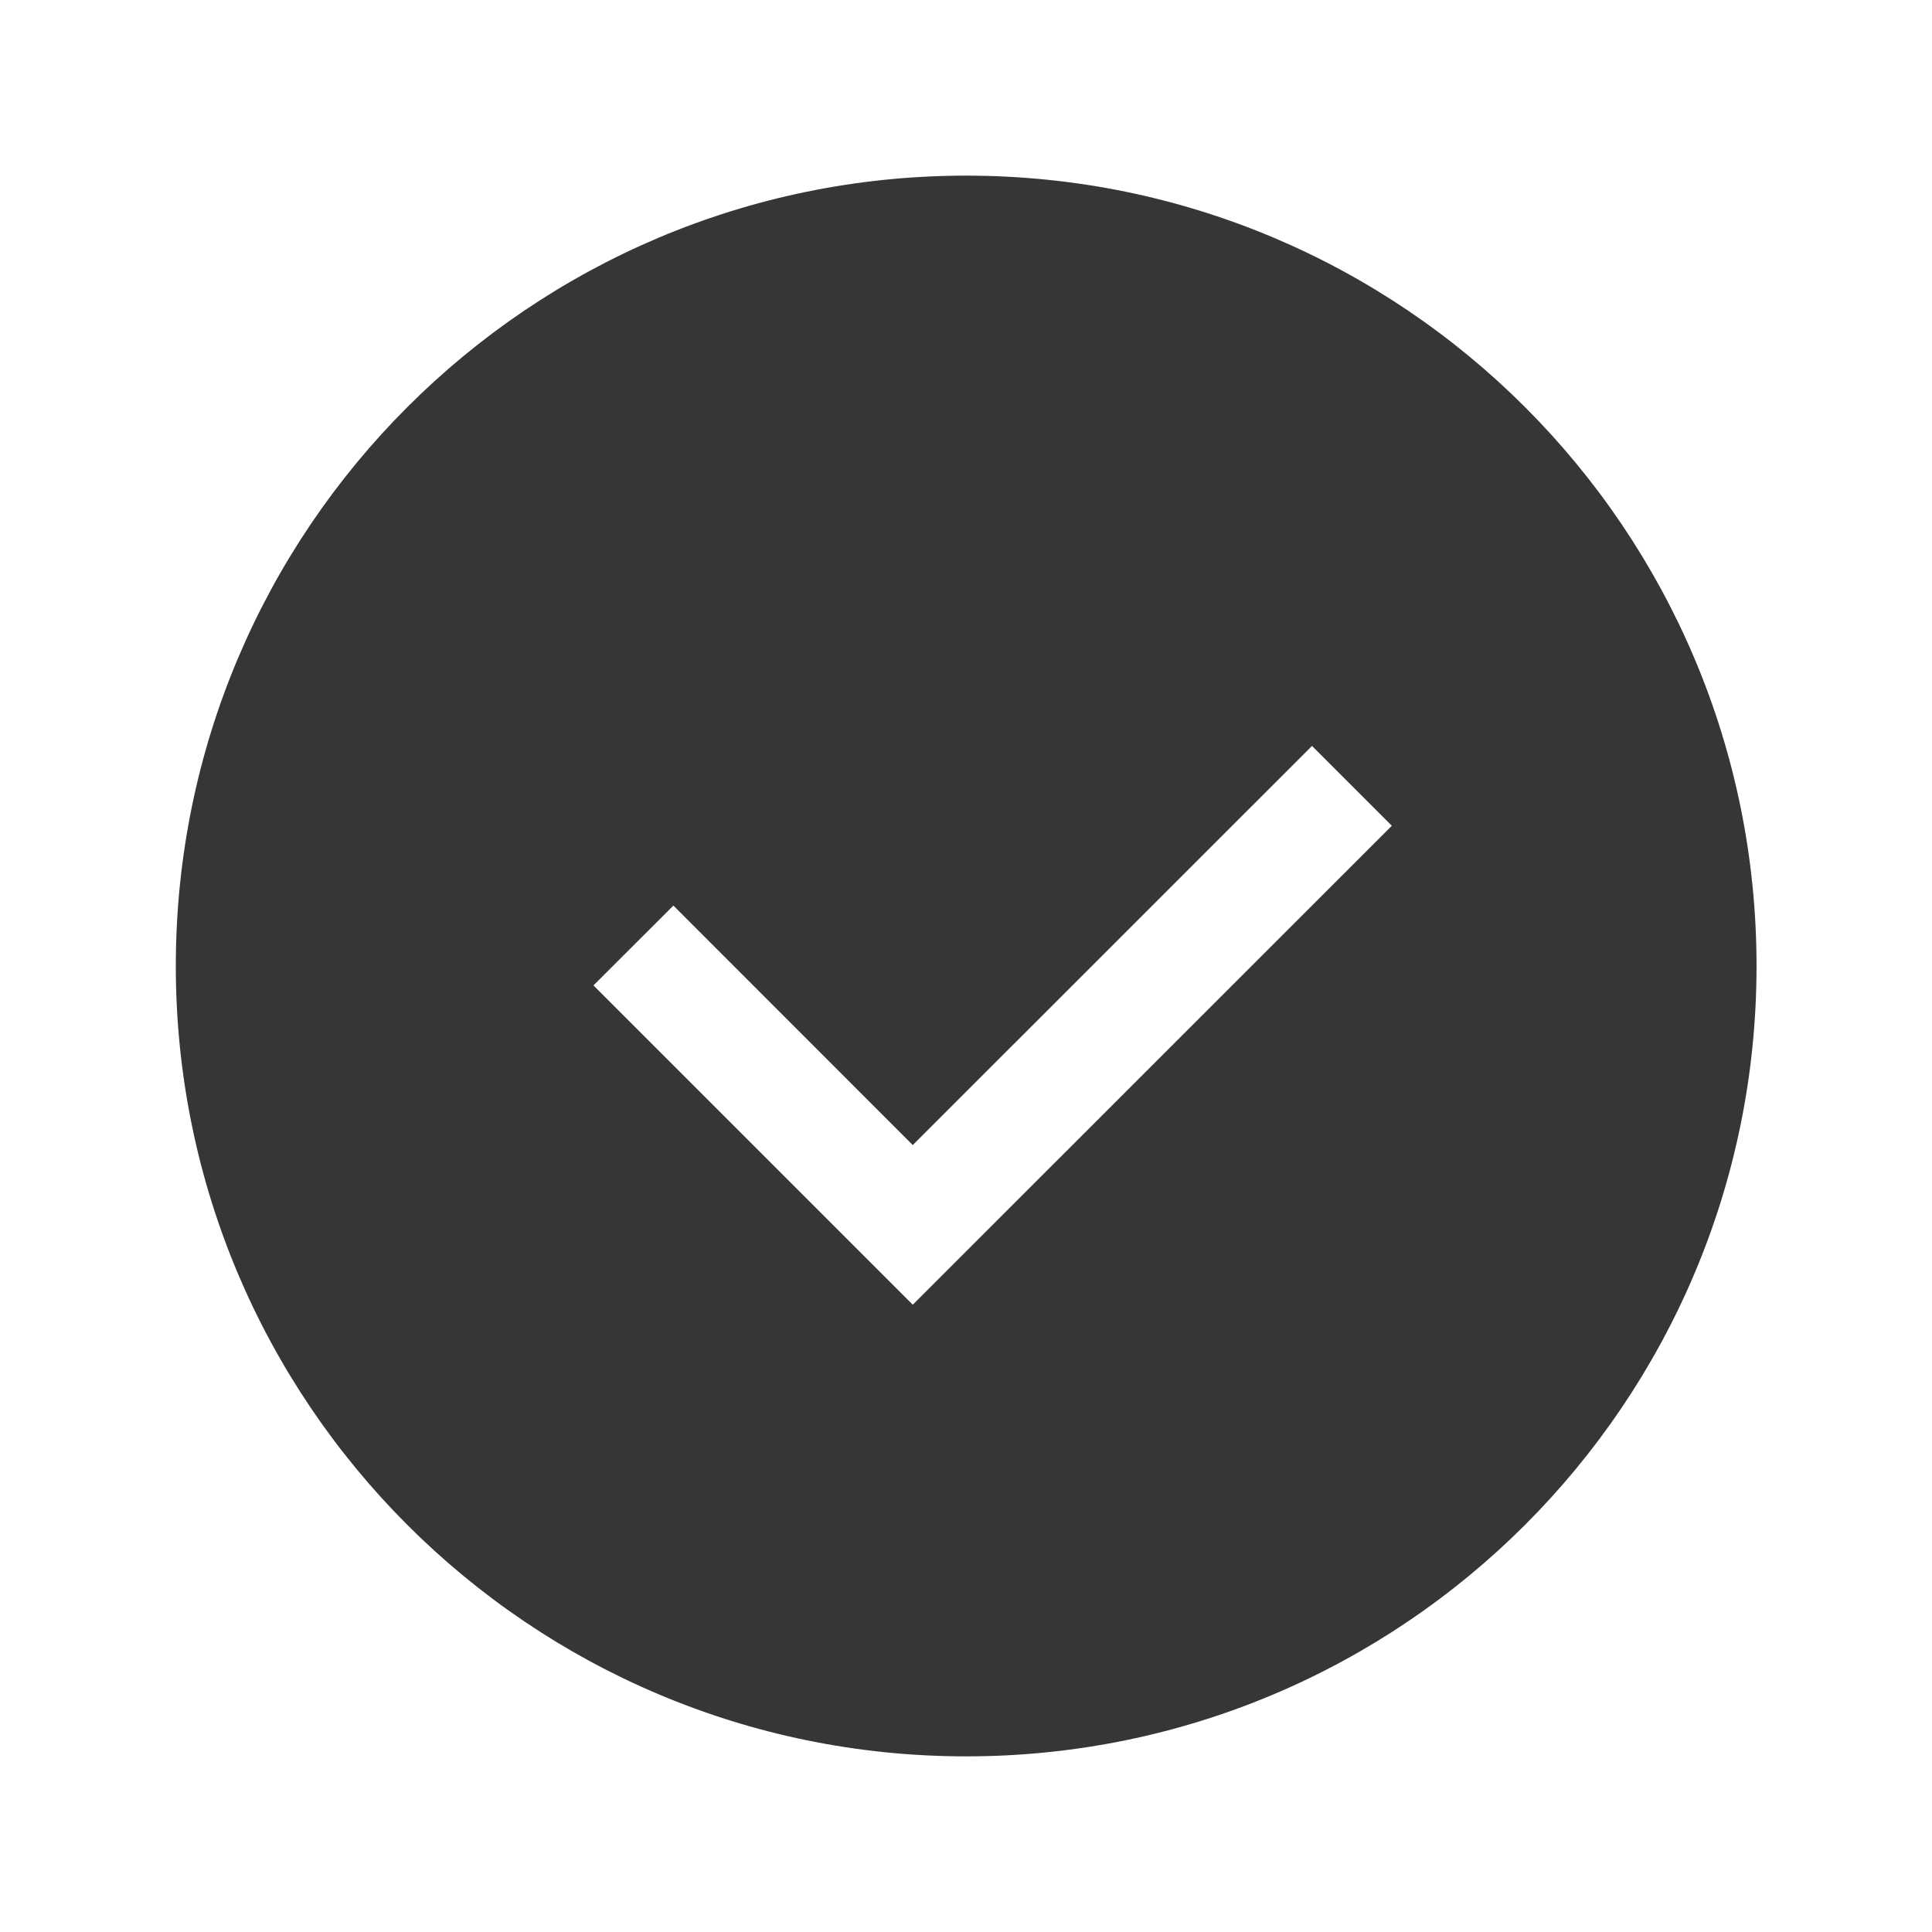
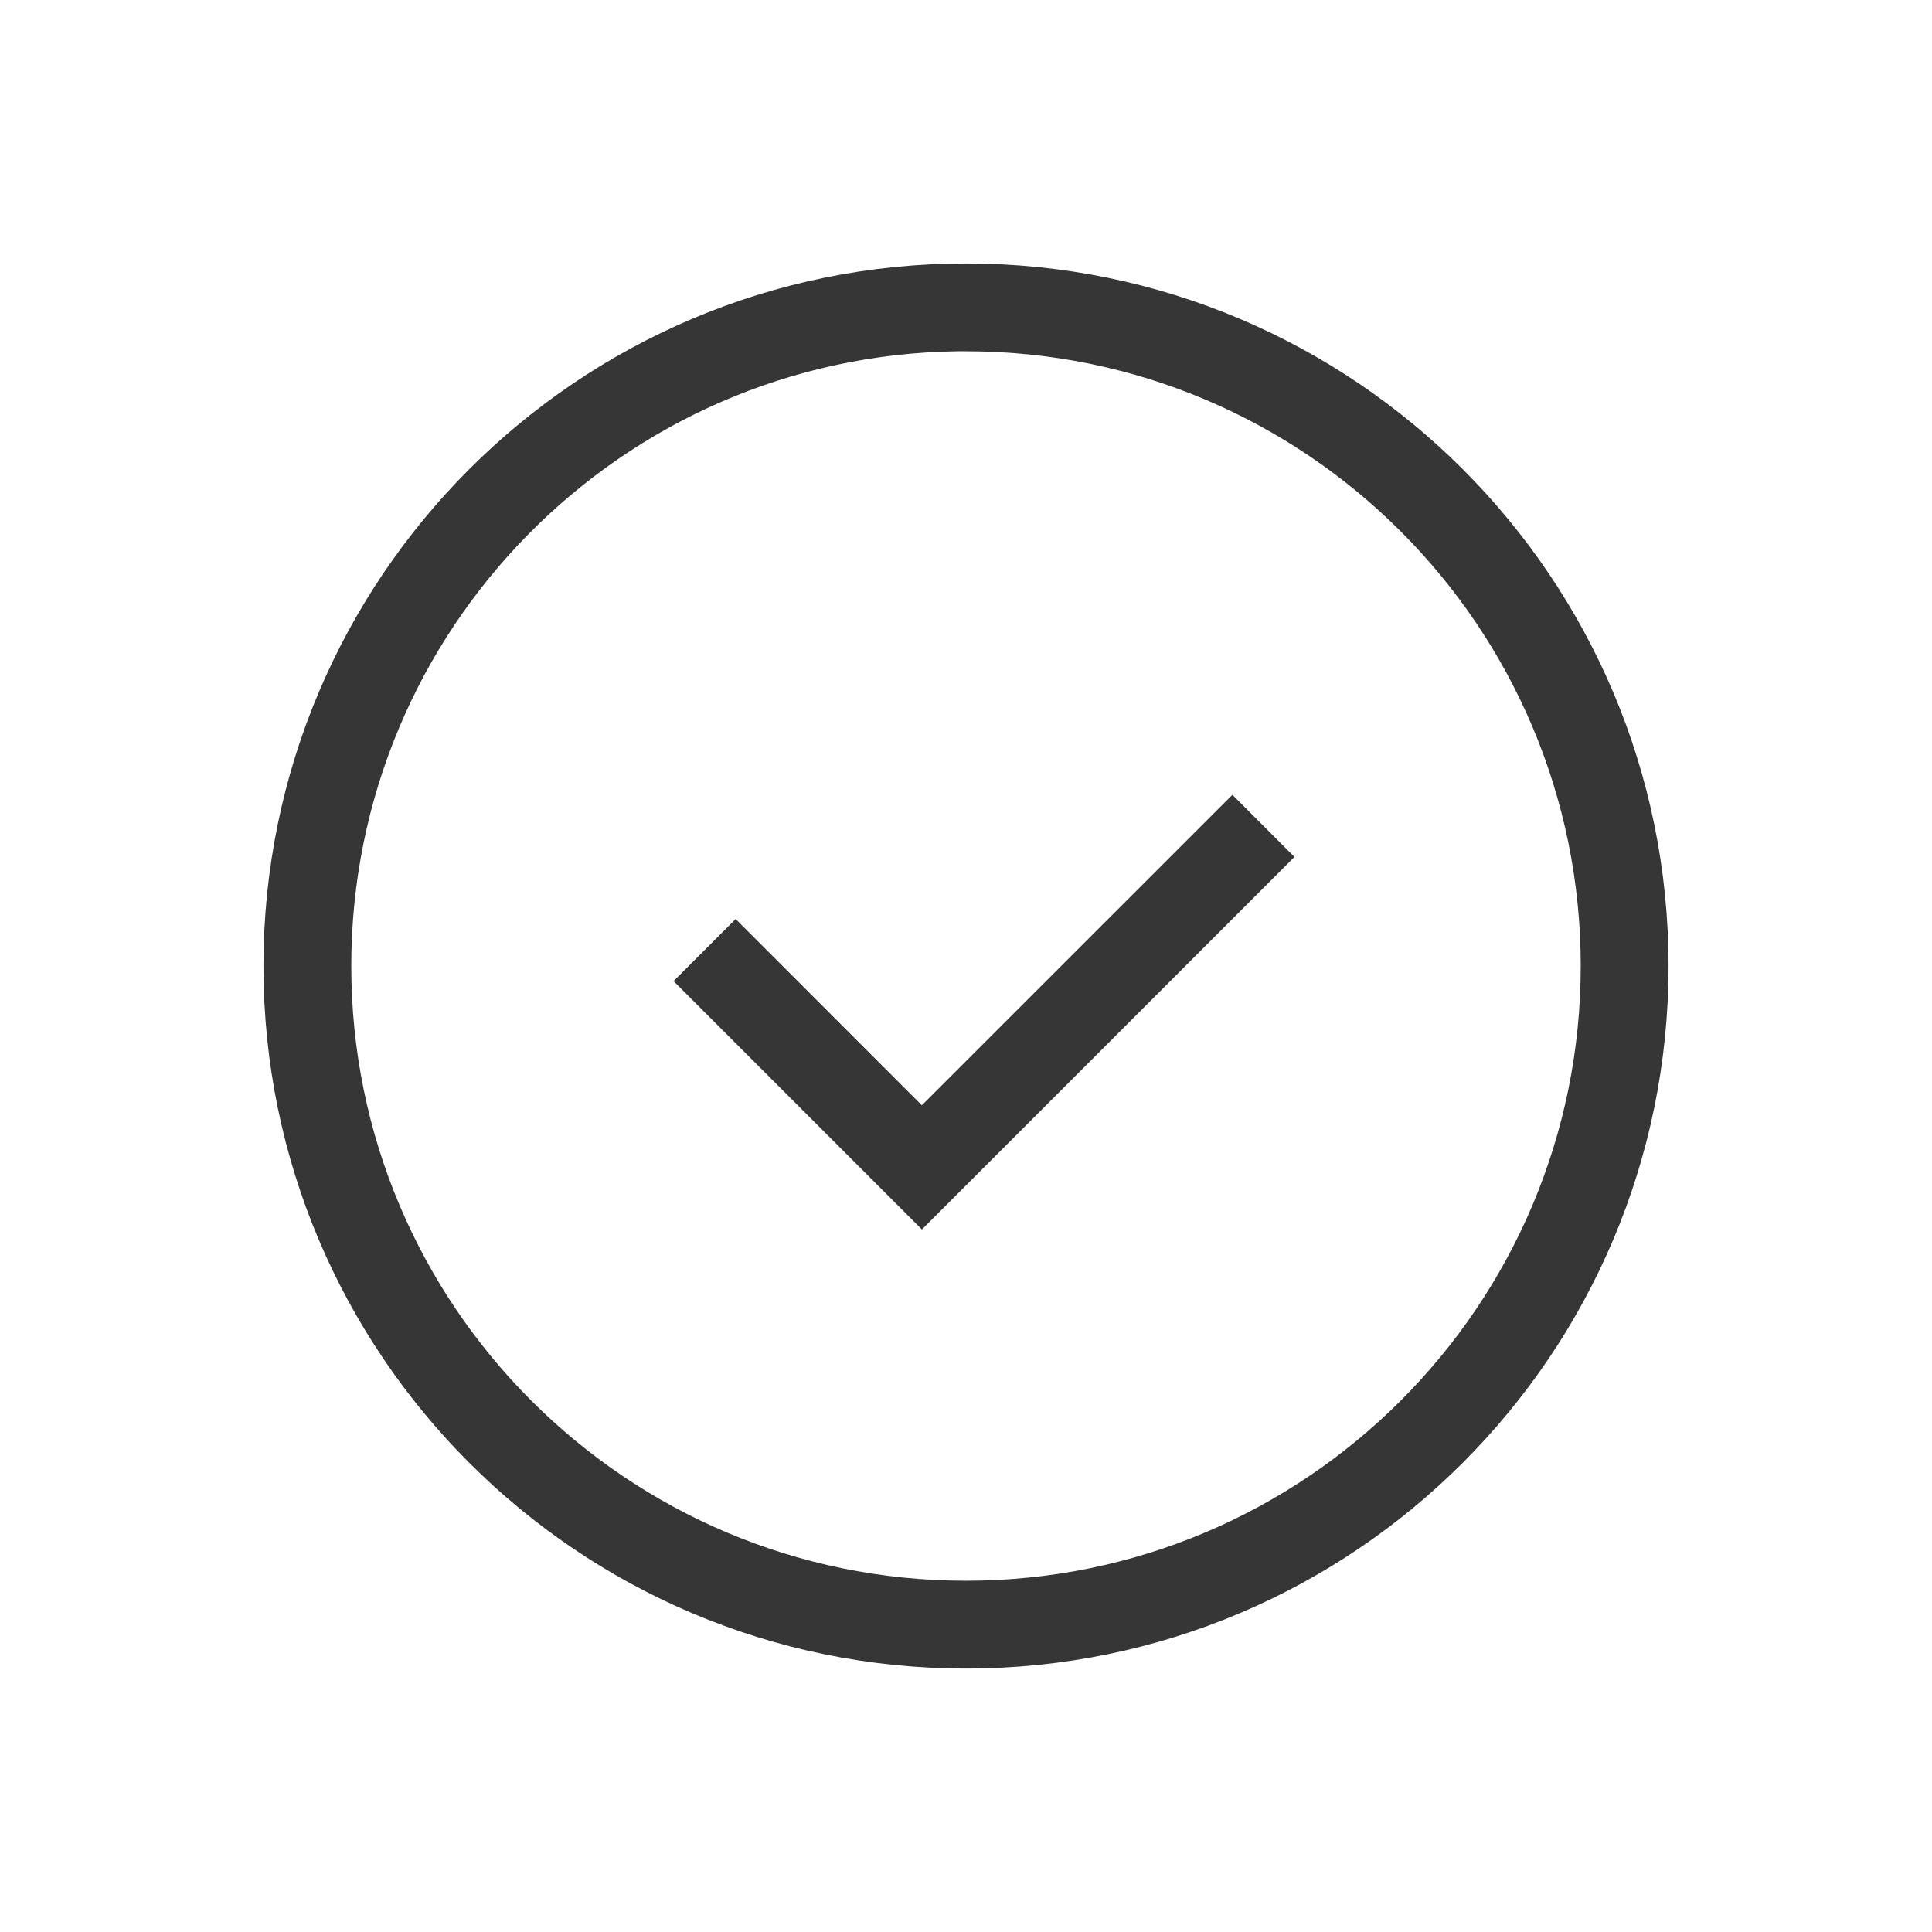
<svg xmlns="http://www.w3.org/2000/svg" width="22" height="22" version="1.1">
  <defs>
-     <style id="current-color-scheme" type="text/css">
-    .ColorScheme-Text { color:#363636; } .ColorScheme-Highlight { color:#4285f4; }
-   </style>
+     <style id="current-color-scheme" type="text/css">.ColorScheme-Text { color:#363636; } .ColorScheme-Highlight { color:#4285f4; }</style>
  </defs>
-   <path d="m11.002 2a9 9 0 1 0 0 18 9 9 0 0 0 0-18zm3.938 6.494 0.909 0.909-5.455 5.454-3.636-3.636 0.91-0.909 2.726 2.727z" class="ColorScheme-Text" fill="currentColor" />
+   <g transform="translate(3,3)" class="ColorScheme-Text" fill="currentColor">
+     <path d="m11.033 6.05 0.707 0.708-4.242 4.242-2.828-2.828 0.707-0.707 2.12 2.121 3.536-3.535z" />
+     <path d="m8 0a8 8 0 0 0-8 8 8 8 0 0 0 8 8 8 8 0 0 0 8-8 8 8 0 0 0-8-8zm-0.094 1a7 7 0 0 1 0.094 0 7 7 0 0 1 7 7 7 7 0 0 1-7 7 7 7 0 0 1-7-7 7 7 0 0 1 6.906-7z" />
+   </g>
</svg>
